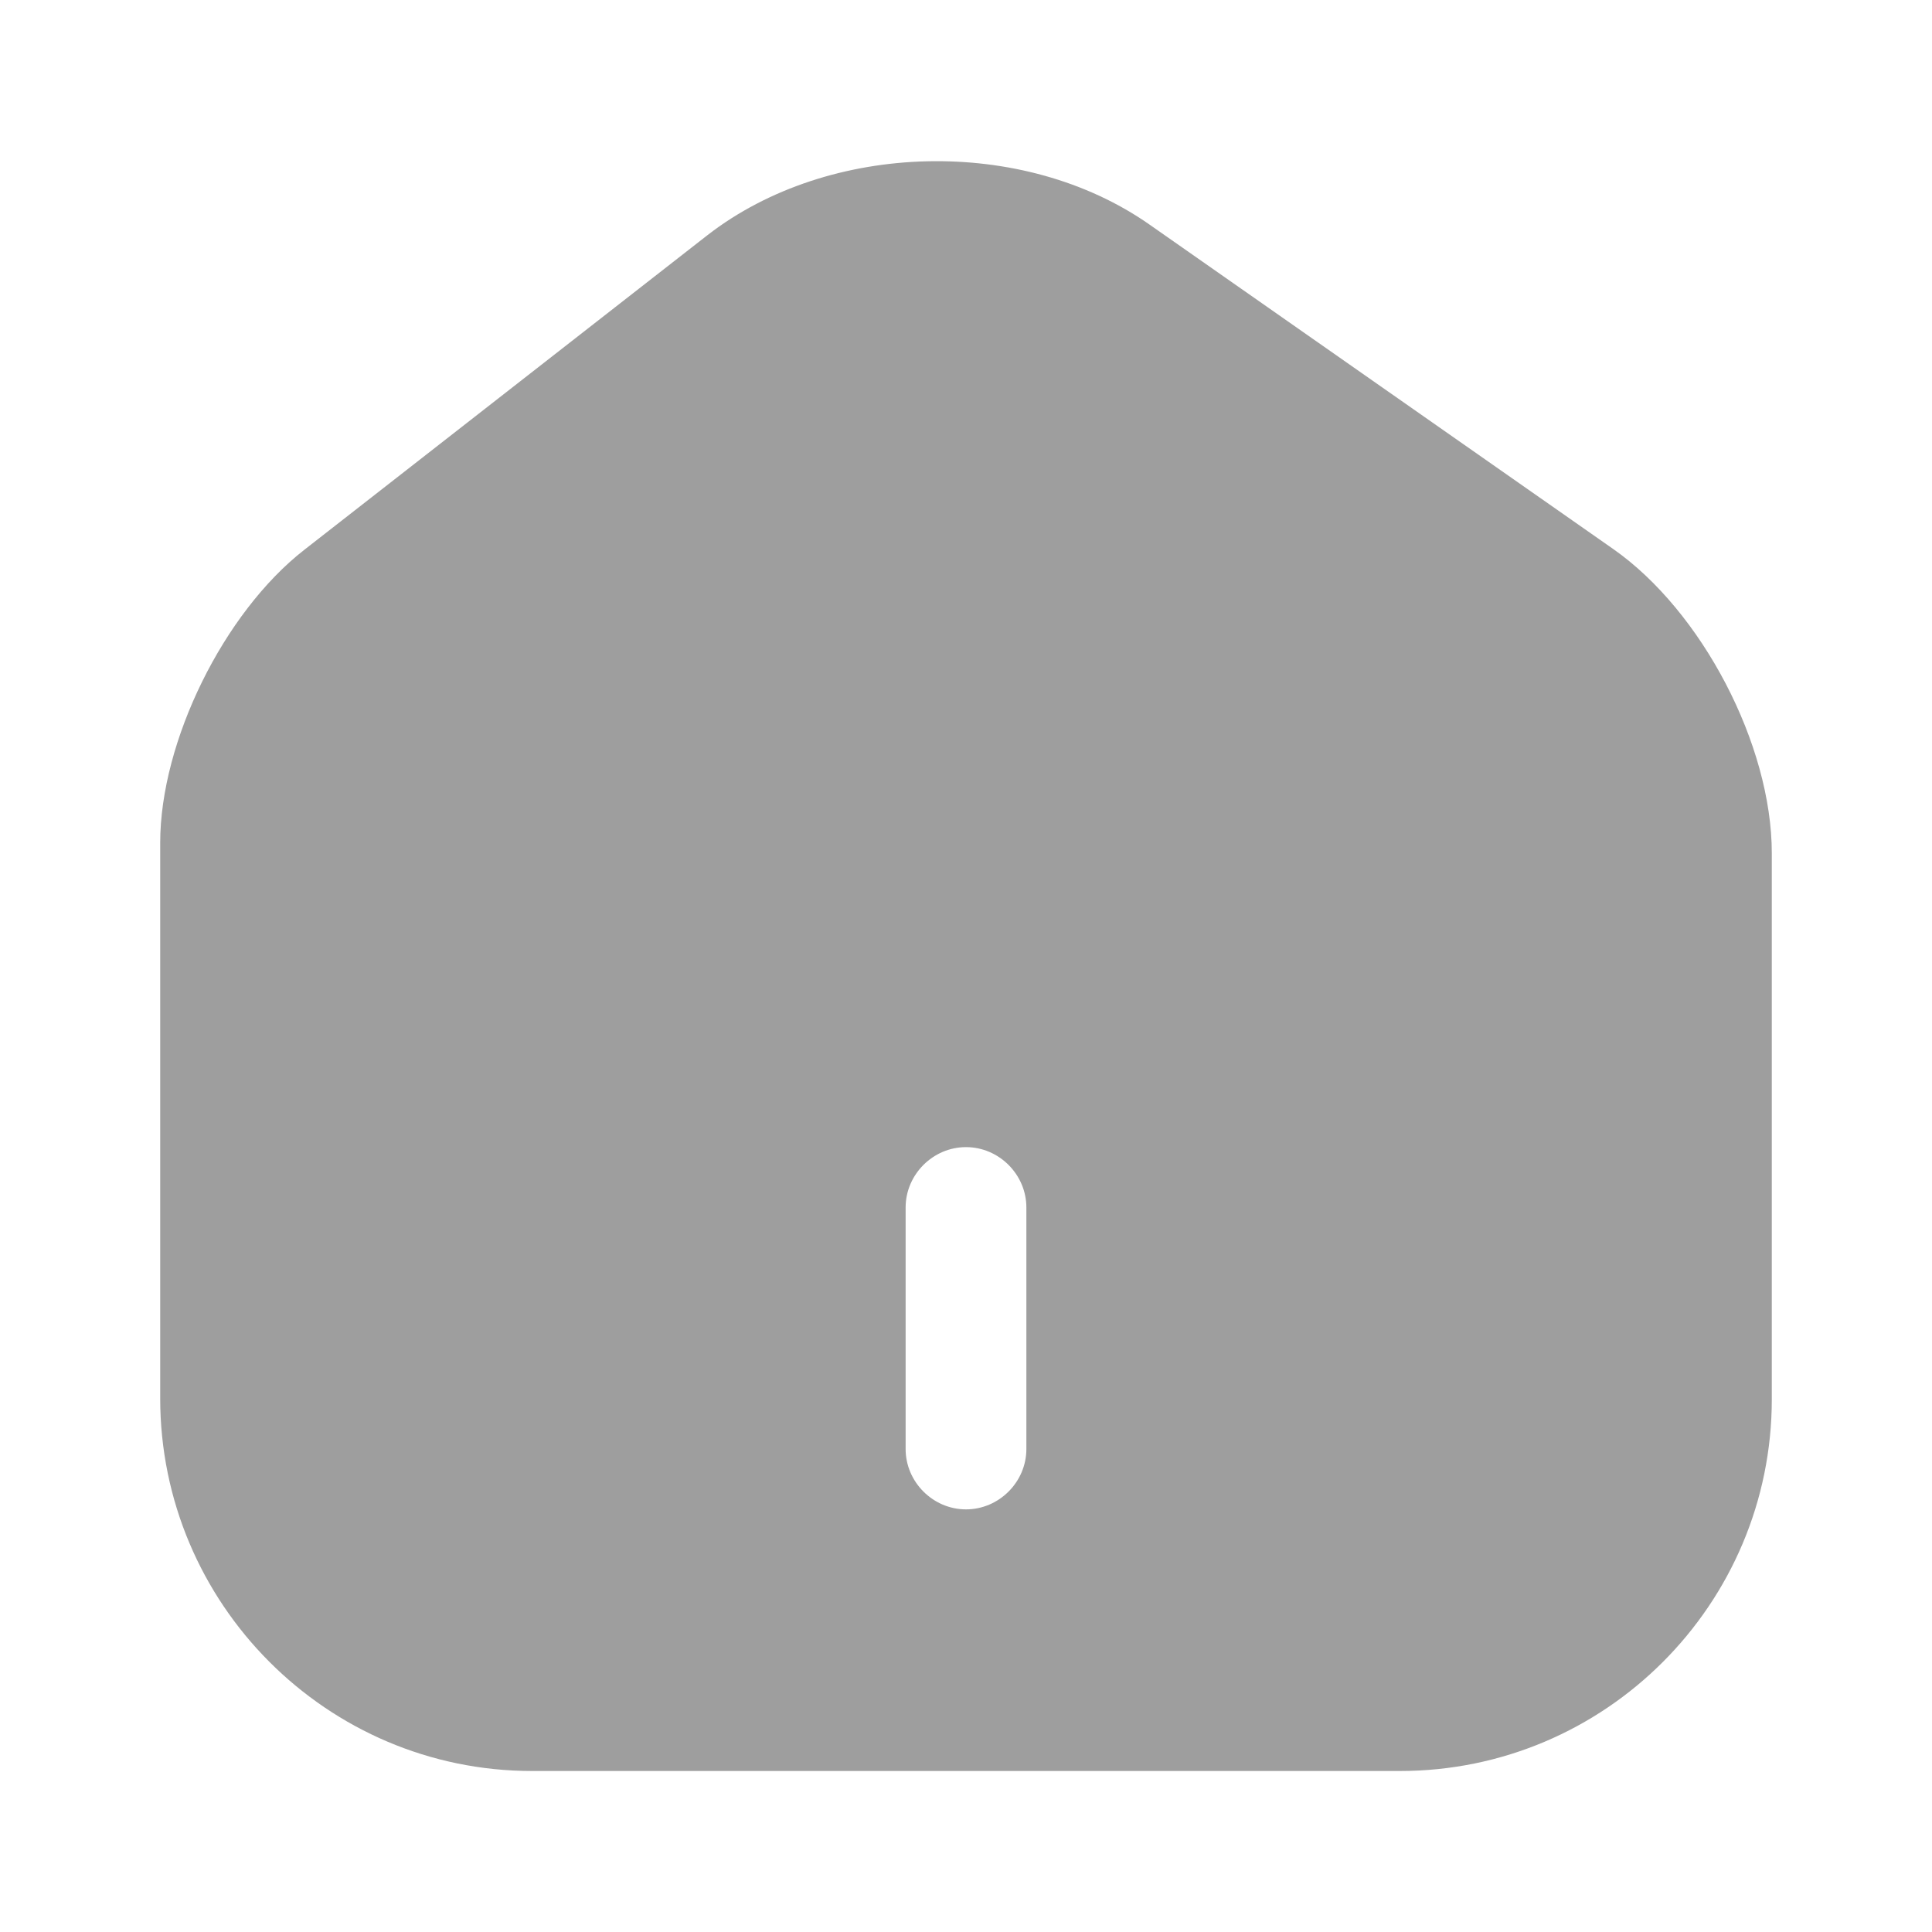
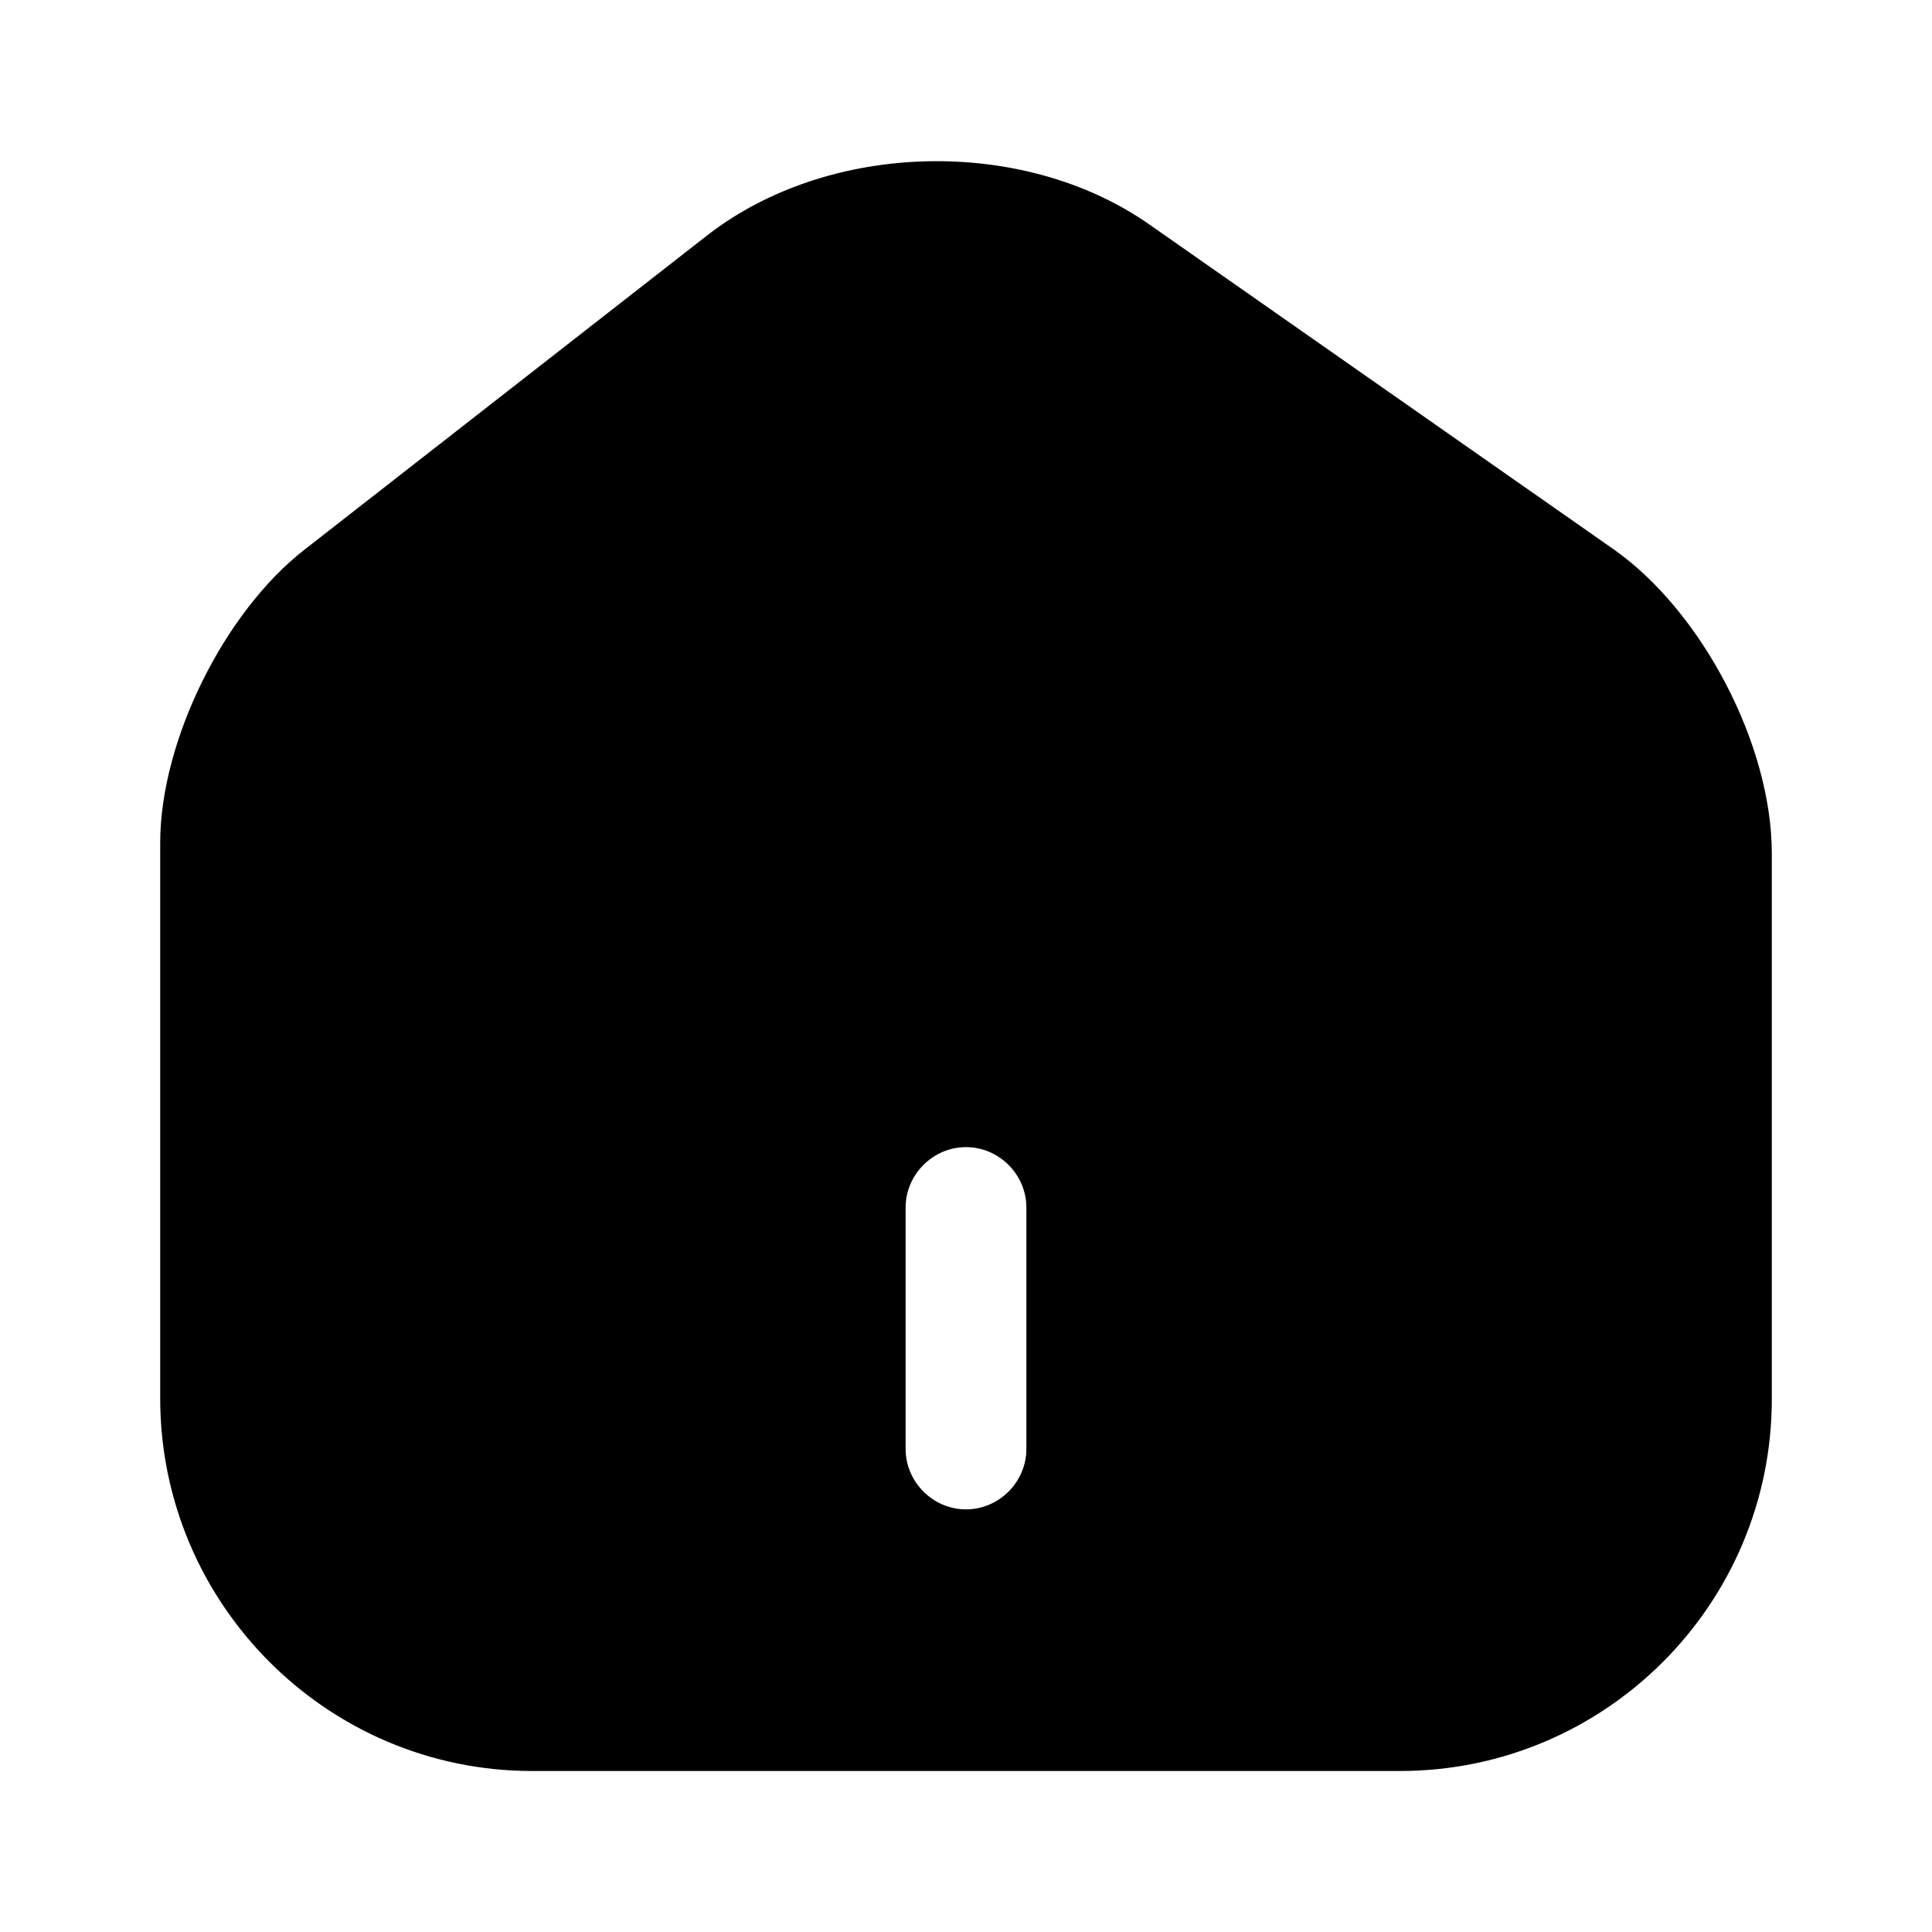
<svg xmlns="http://www.w3.org/2000/svg" width="24" height="24" viewBox="0 0 24 24" fill="none">
-   <path d="M20.04 6.82L14.28 2.79C12.71 1.69 10.3 1.75 8.79 2.92L3.78 6.83C2.78 7.61 1.99 9.21 1.99 10.47V17.37C1.99 19.92 4.06 22 6.61 22H17.39C19.94 22 22.01 19.93 22.01 17.38V10.6C22.01 9.25 21.14 7.59 20.04 6.82ZM12.75 18C12.75 18.41 12.41 18.75 12 18.75C11.59 18.75 11.25 18.41 11.25 18V15C11.25 14.59 11.59 14.25 12 14.25C12.41 14.25 12.75 14.59 12.75 15V18Z" fill="#9E9E9E" />
+   <path d="M20.04 6.82L14.28 2.79C12.71 1.69 10.3 1.75 8.79 2.92L3.78 6.83C2.78 7.61 1.99 9.21 1.99 10.47V17.37C1.99 19.92 4.06 22 6.61 22H17.39C19.94 22 22.01 19.93 22.01 17.38V10.6C22.01 9.25 21.14 7.59 20.04 6.82ZM12.75 18C12.75 18.41 12.41 18.75 12 18.75C11.59 18.75 11.25 18.41 11.25 18V15C11.25 14.59 11.59 14.25 12 14.25C12.41 14.25 12.75 14.59 12.75 15V18Z" fill="currentColor" />
</svg>
